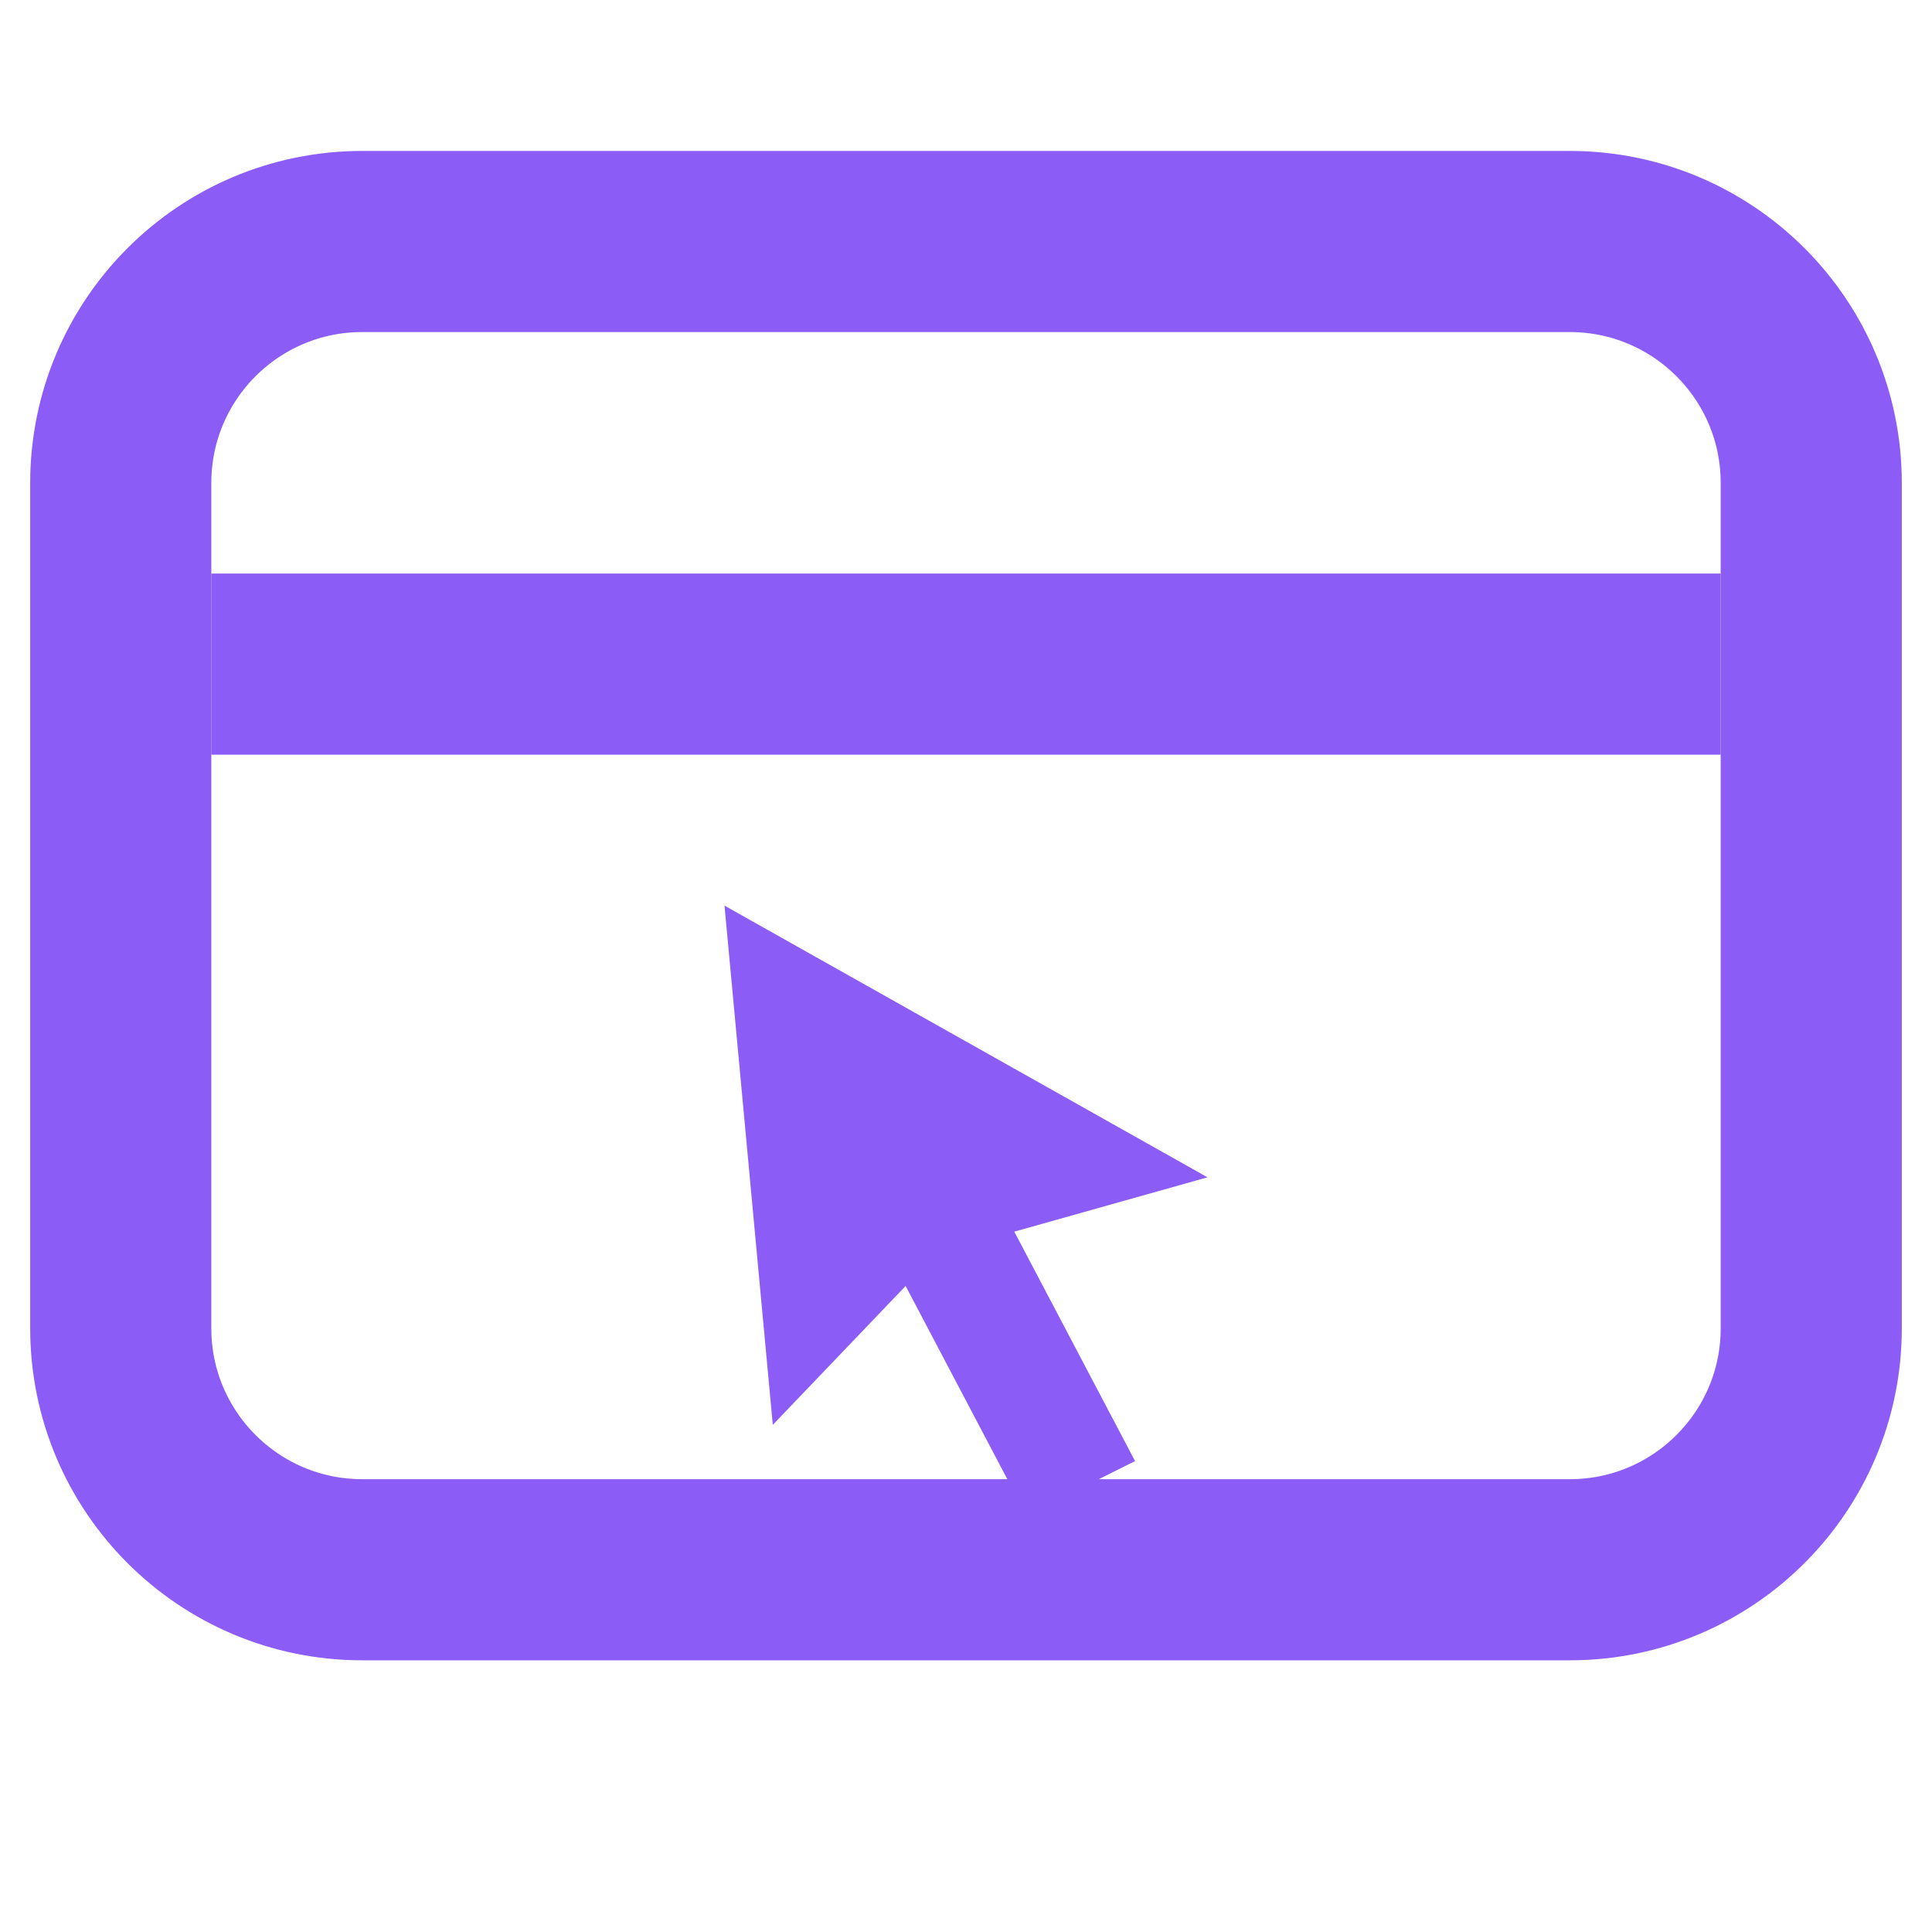
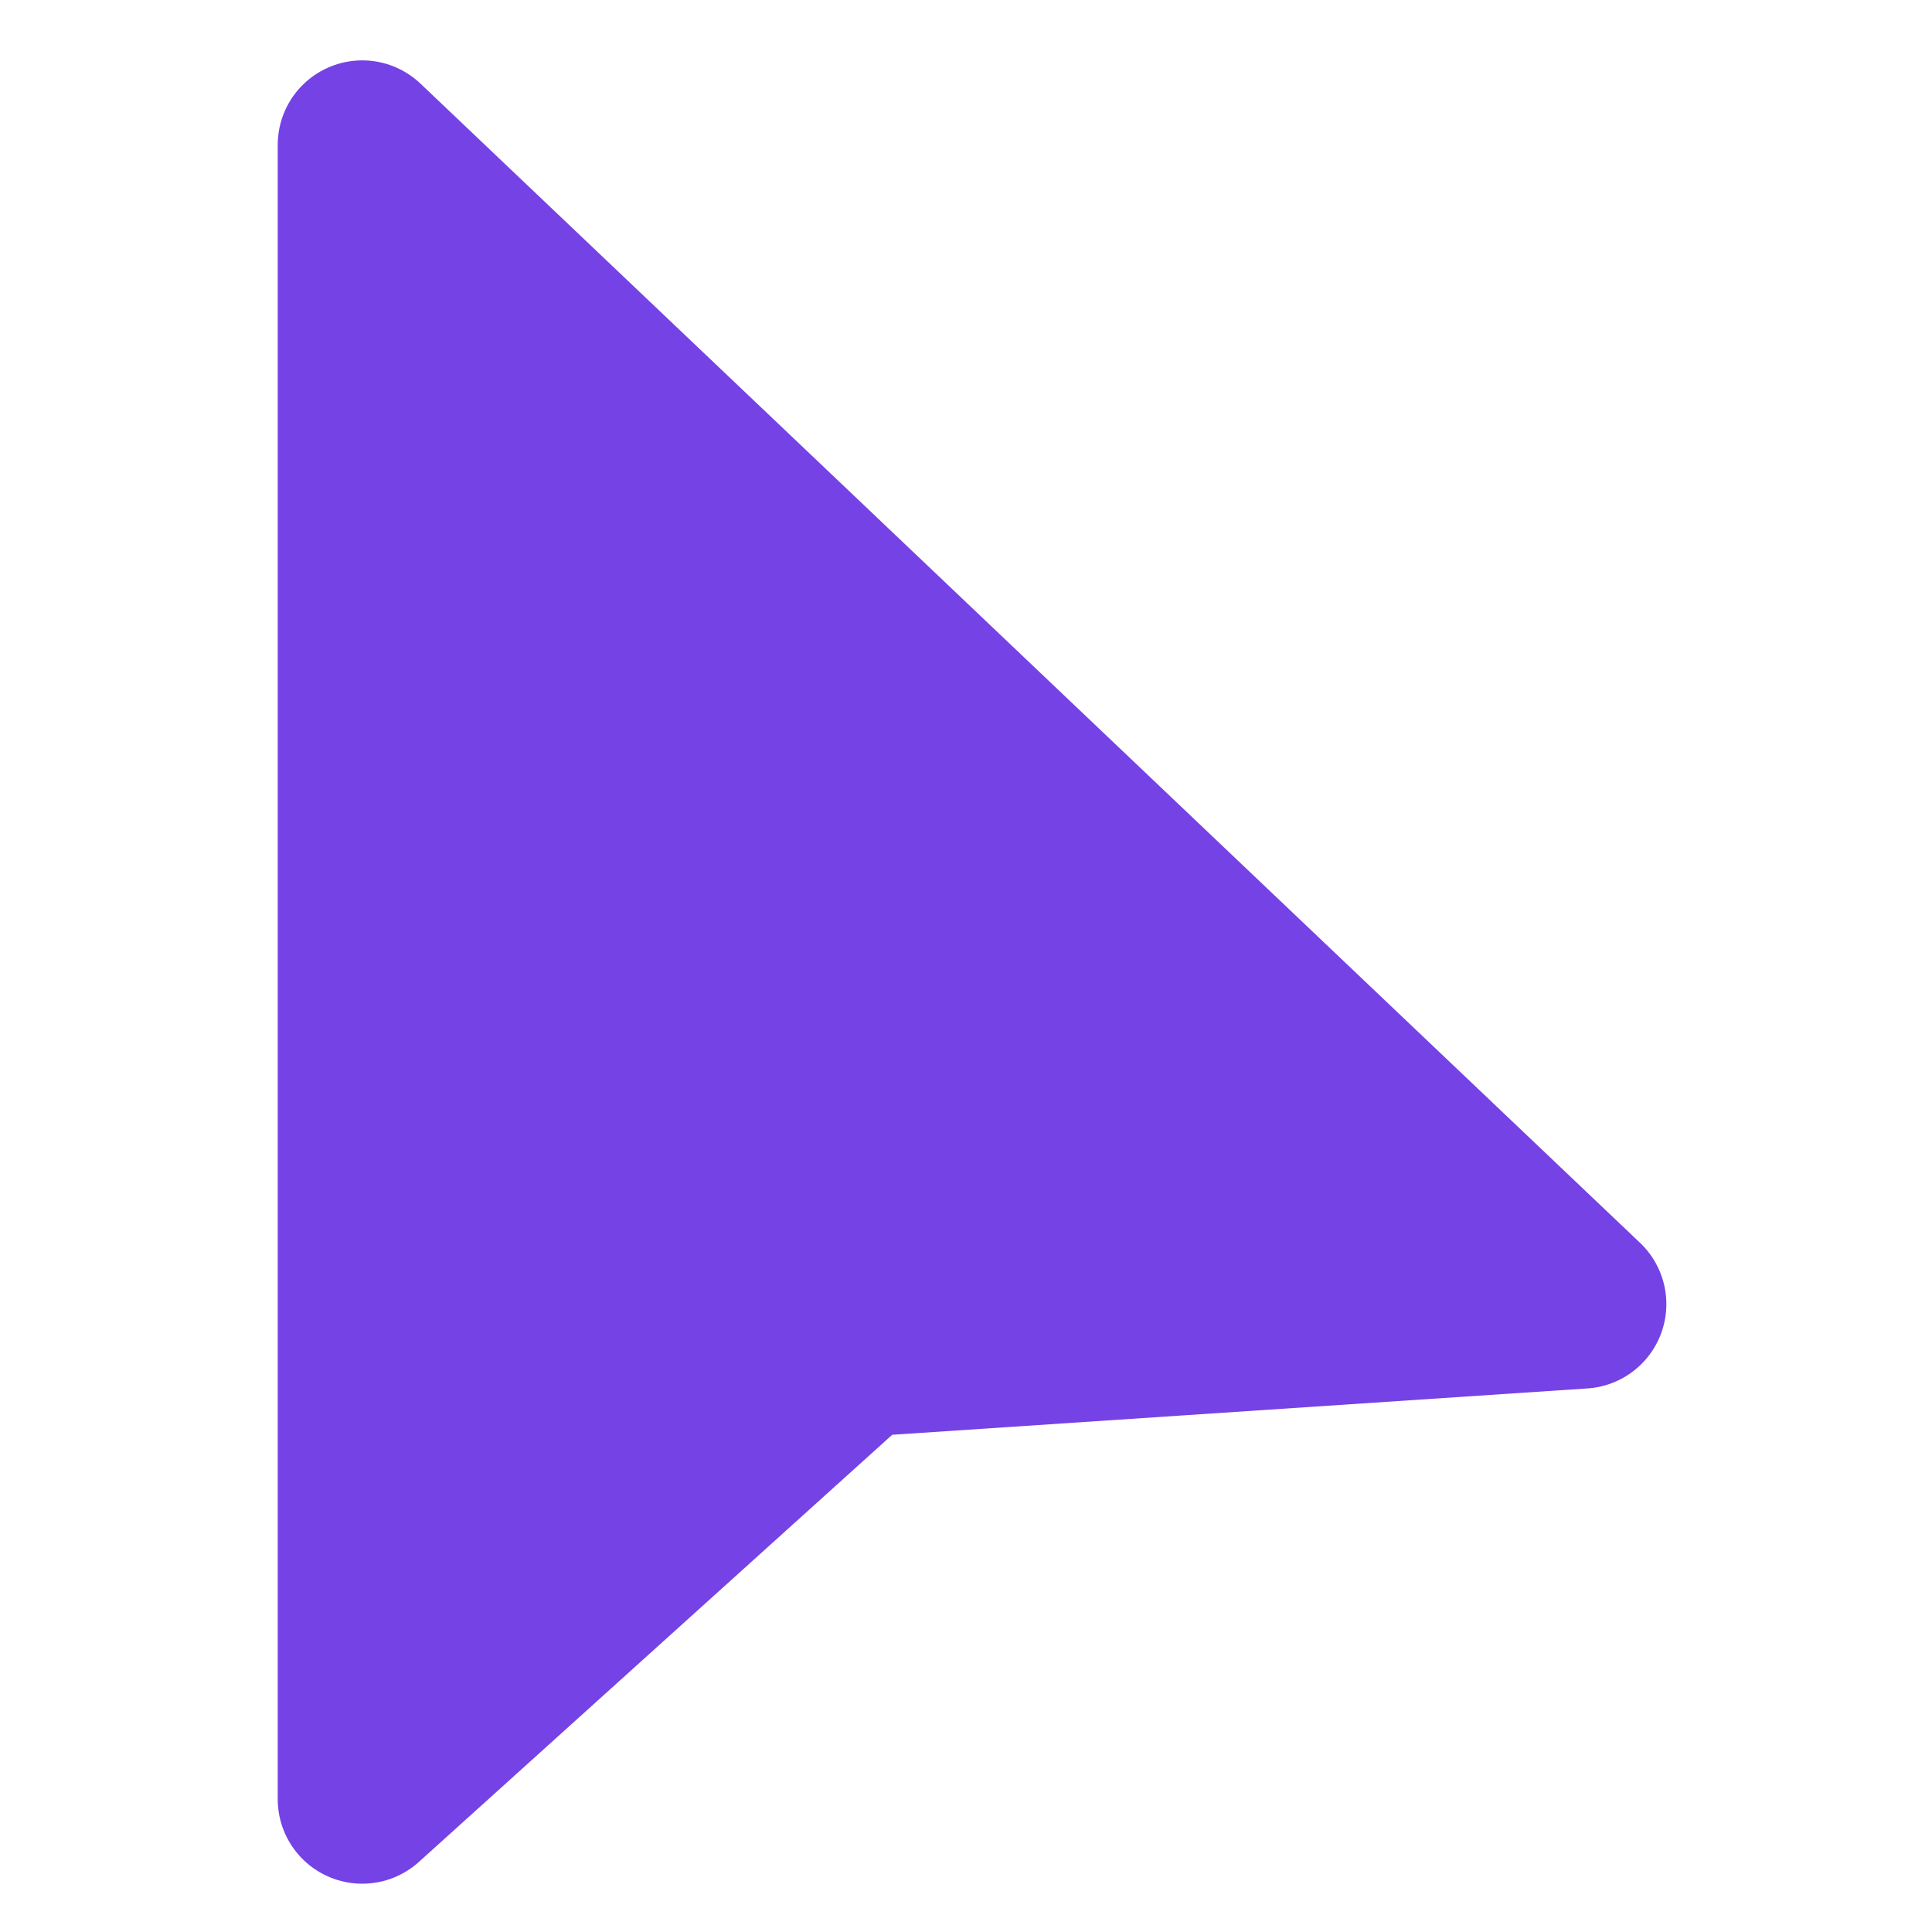
<svg xmlns="http://www.w3.org/2000/svg" viewBox="0 0 16 16" width="16" height="16">
-   <rect x="1" y="2" width="14" height="11" rx="2" fill="none" stroke="#8b5cf6" stroke-width="1.5" />
-   <path d="M1.75 5.5h12.5" stroke="#8b5cf6" stroke-width="1.5" />
-   <path d="M6 7.5l4 2.25-1.6.45 1 1.9-.9.45-1-1.9-1.1 1.15z" fill="#8b5cf6" />
+   <path d="M3 1.2 L3 14.9 L7.1 11.2 L13.1 10.8 Z" fill="#7542E5" stroke="#7542E5" stroke-width="1.4" stroke-linejoin="round" />
</svg>
